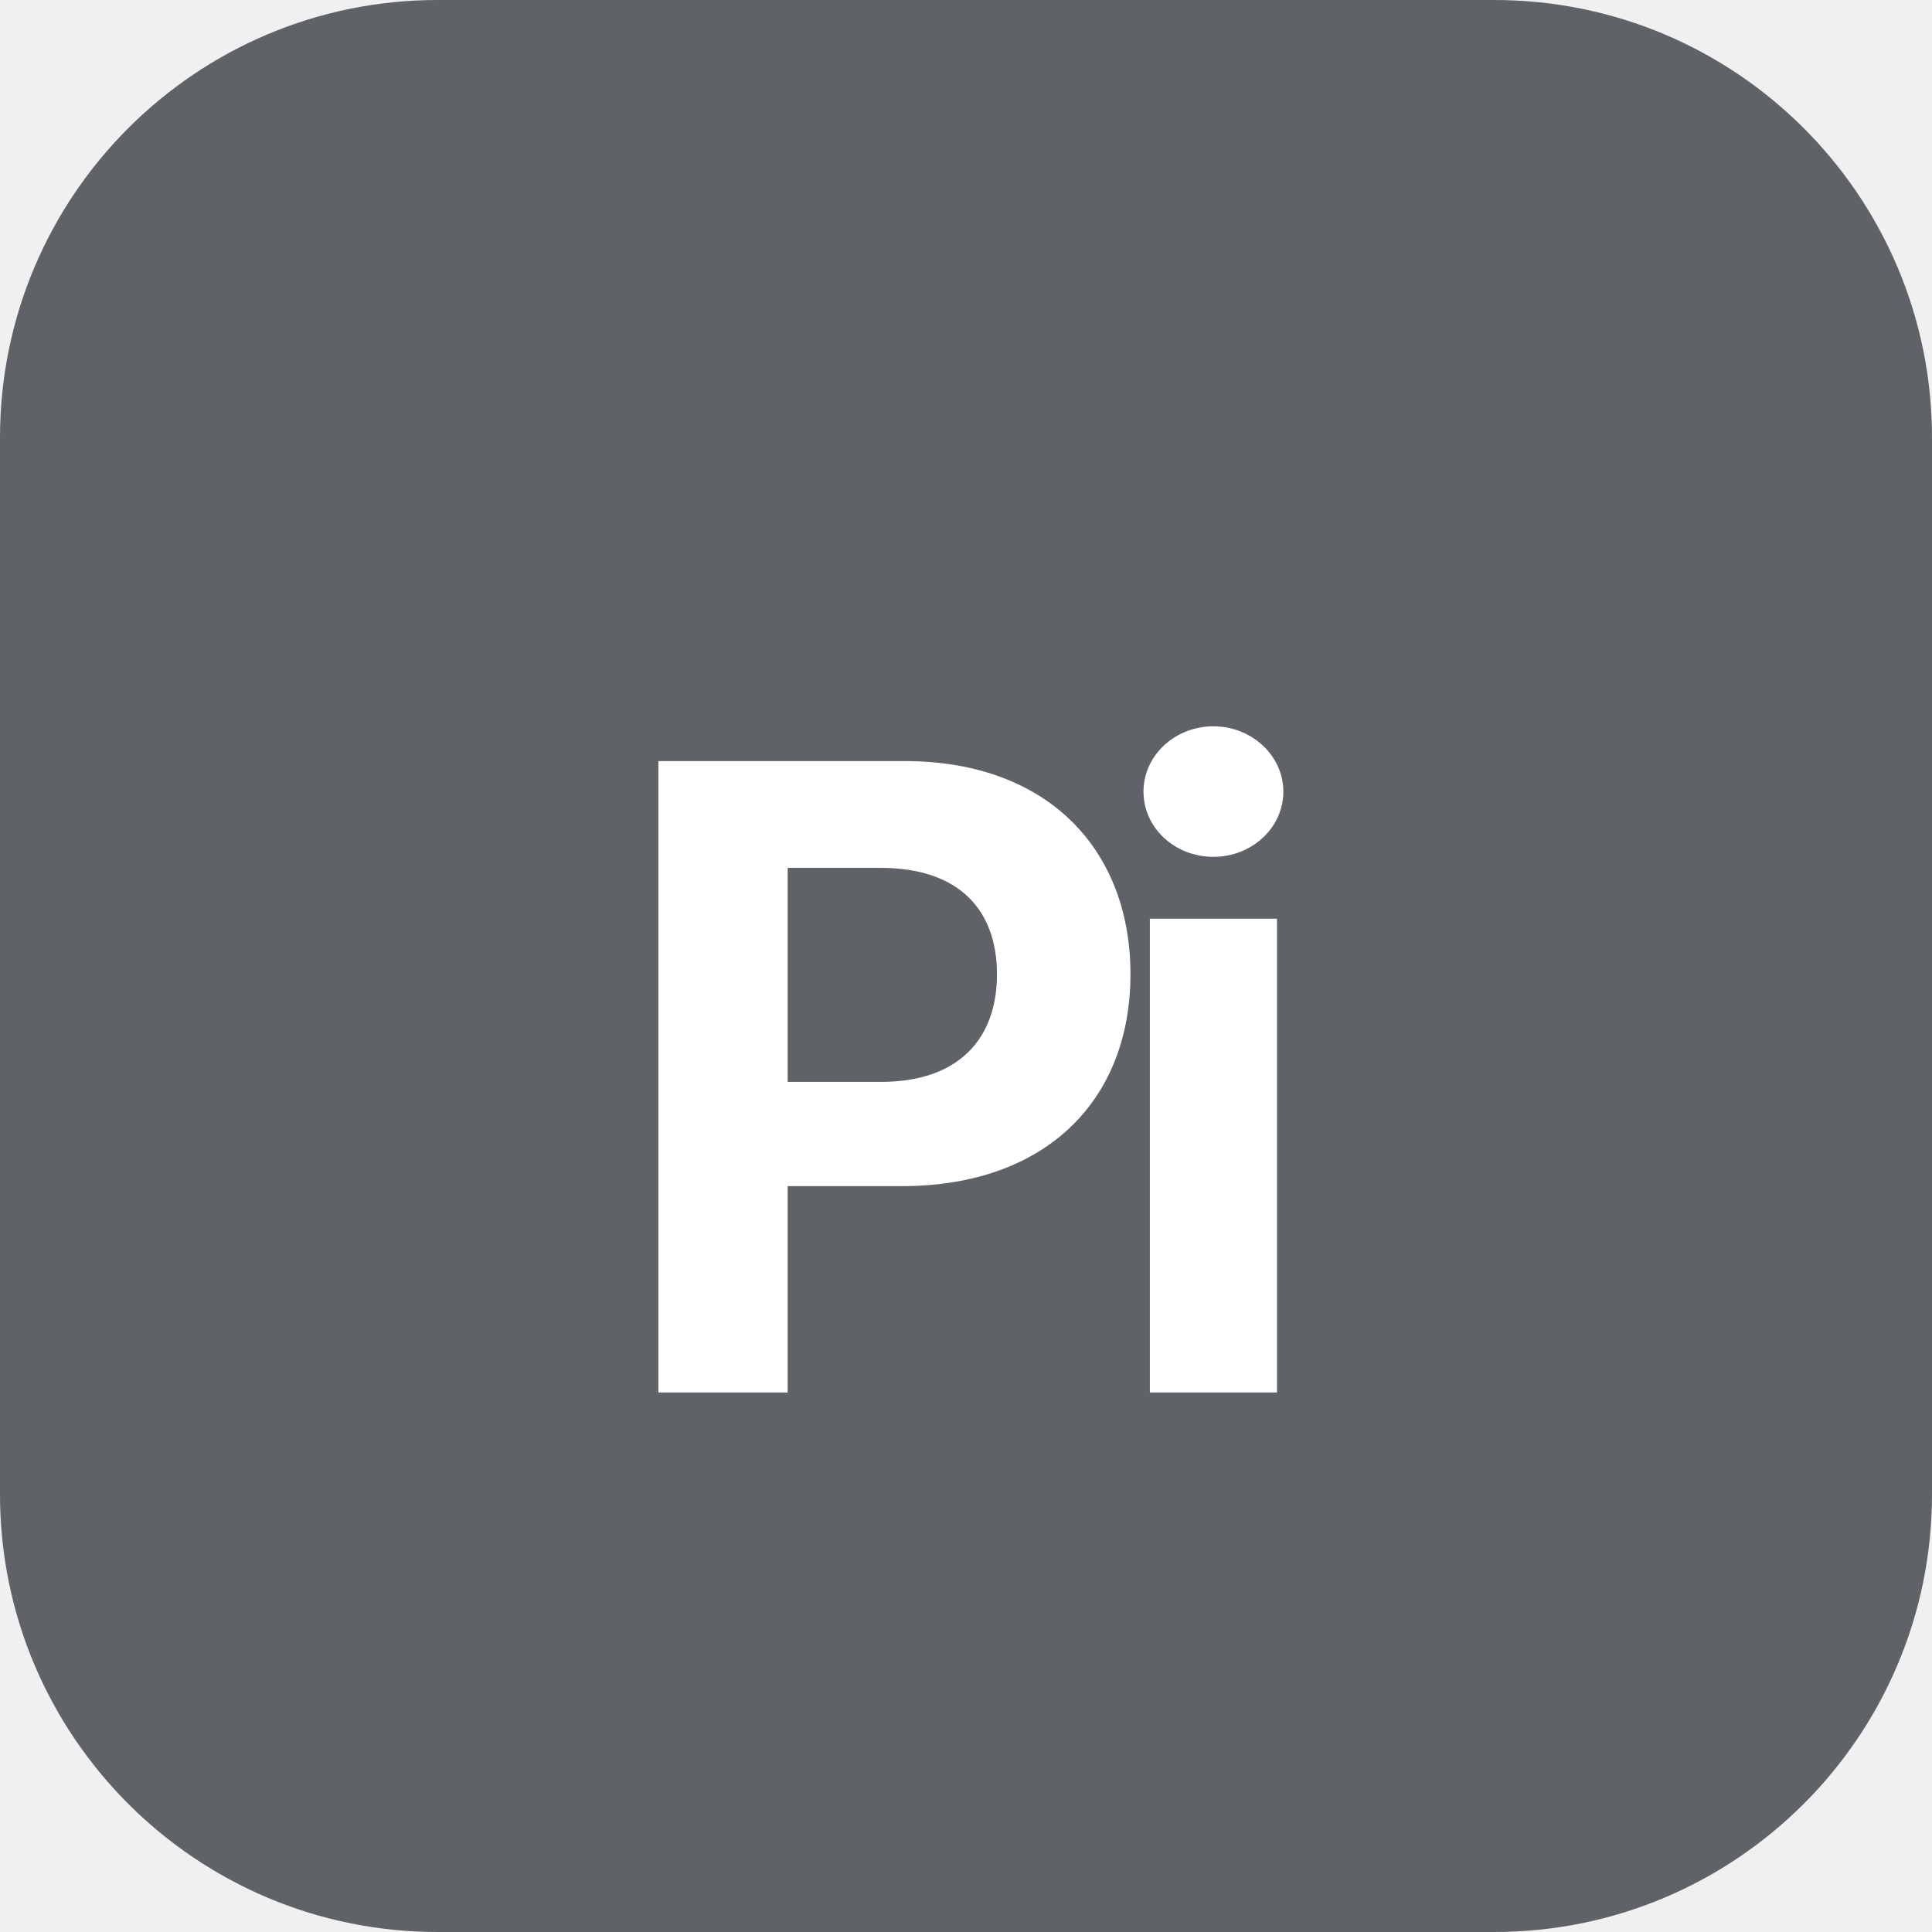
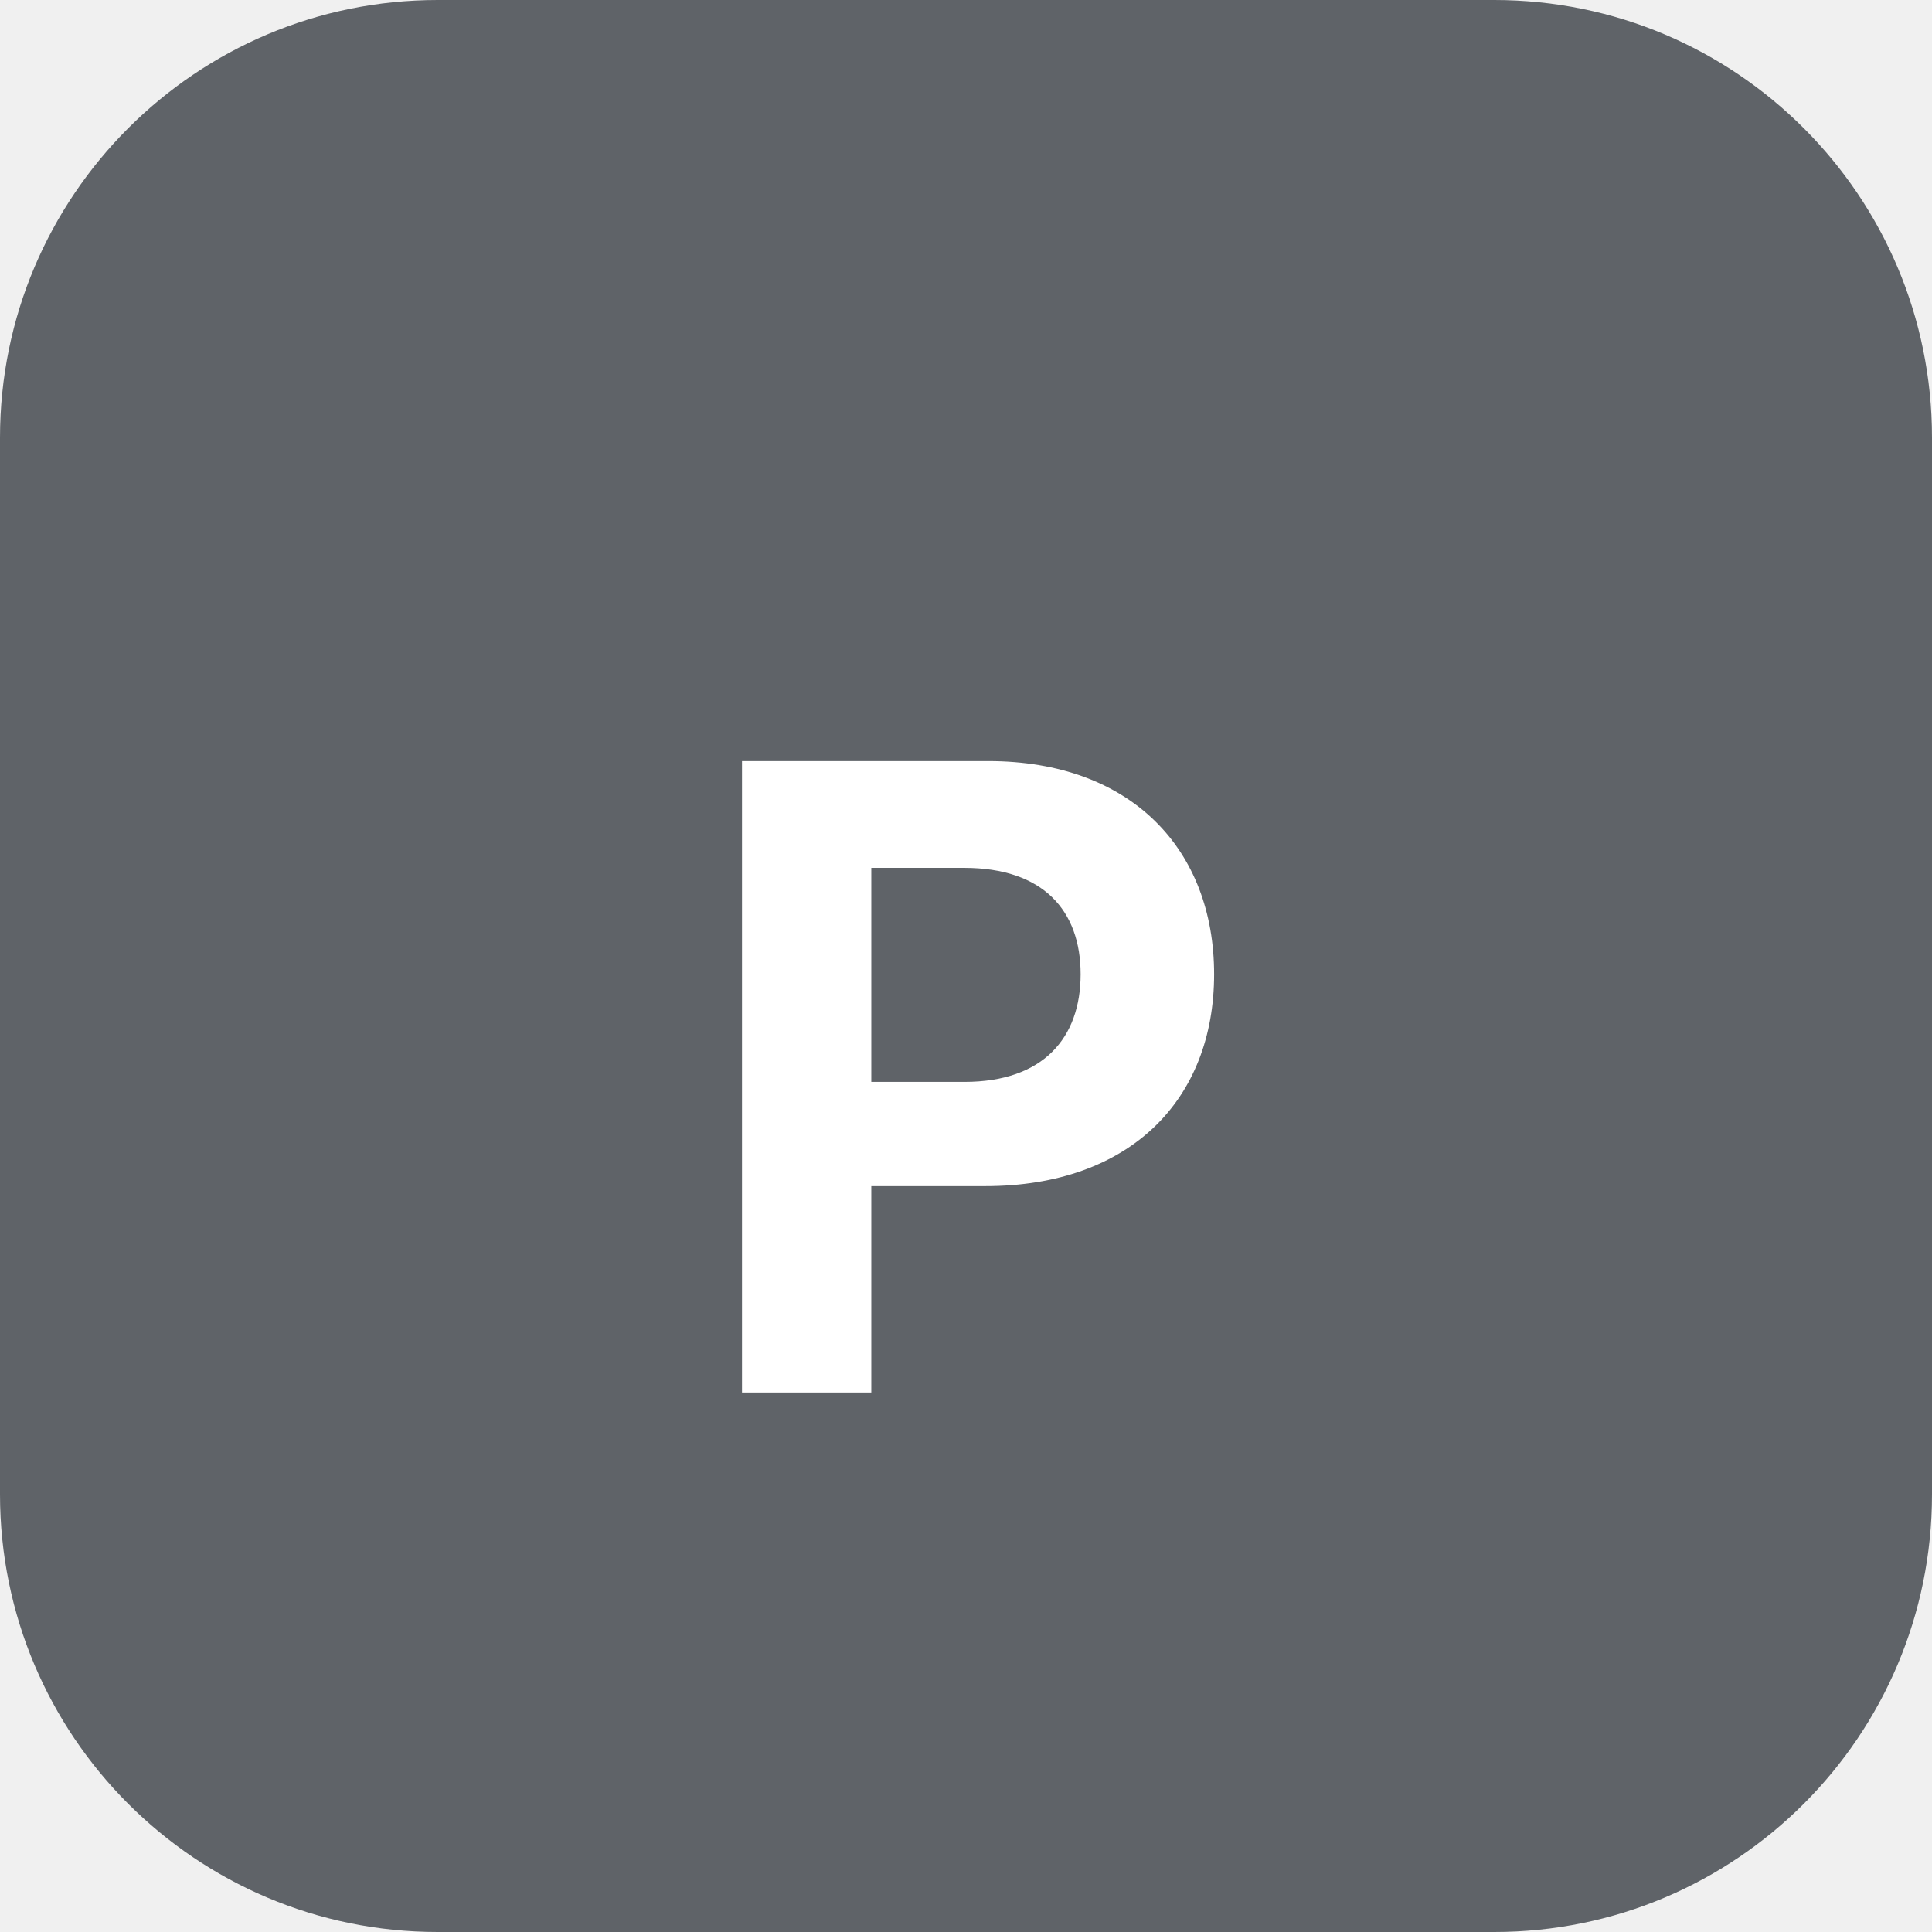
<svg xmlns="http://www.w3.org/2000/svg" width="512" height="512" viewBox="0 0 512 512">
  <rect width="512" height="512" rx="116" fill="#5F6368" />
-   <text x="256" y="283" fill="#FFFFFF" font-family="-apple-system, BlinkMacSystemFont, 'Segoe UI', sans-serif" font-size="230" font-weight="700" letter-spacing="-18" text-anchor="middle" dominant-baseline="middle">Pi</text>
+   <text x="256" y="283" fill="#FFFFFF" font-family="-apple-system, BlinkMacSystemFont, 'Segoe UI', sans-serif" font-size="230" font-weight="700" letter-spacing="-18" text-anchor="middle" dominant-baseline="middle">P</text>
</svg>
